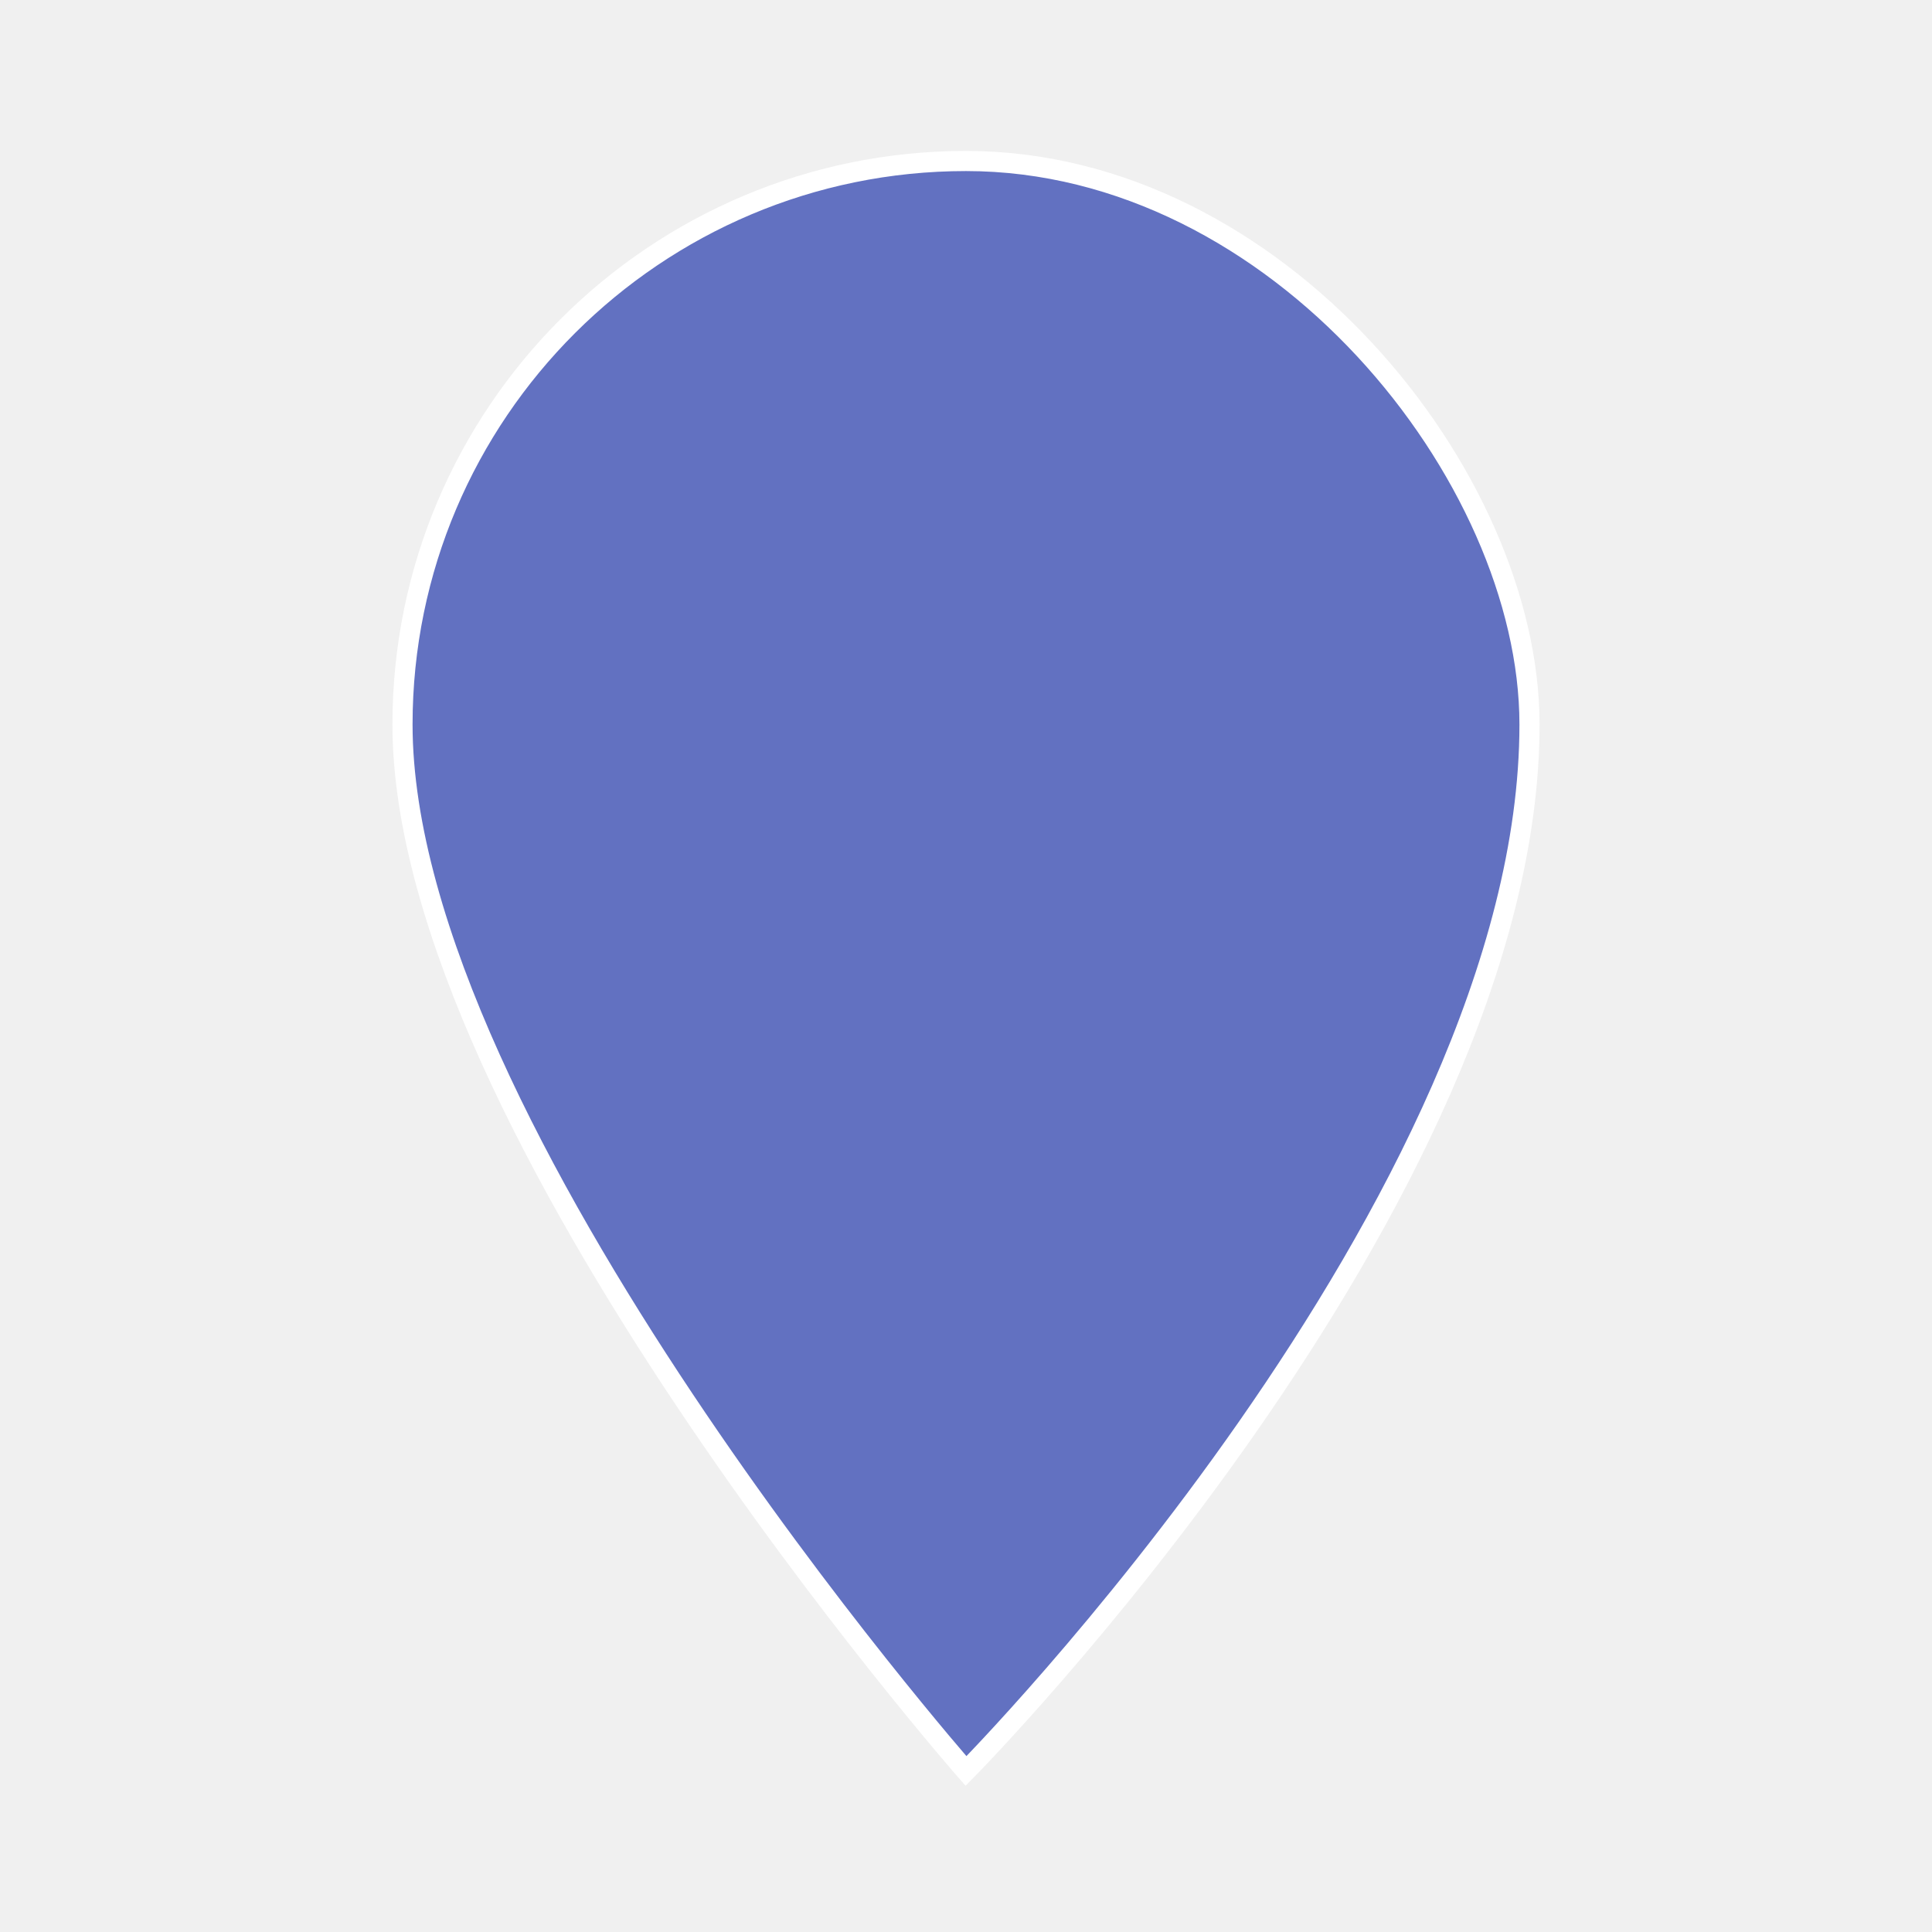
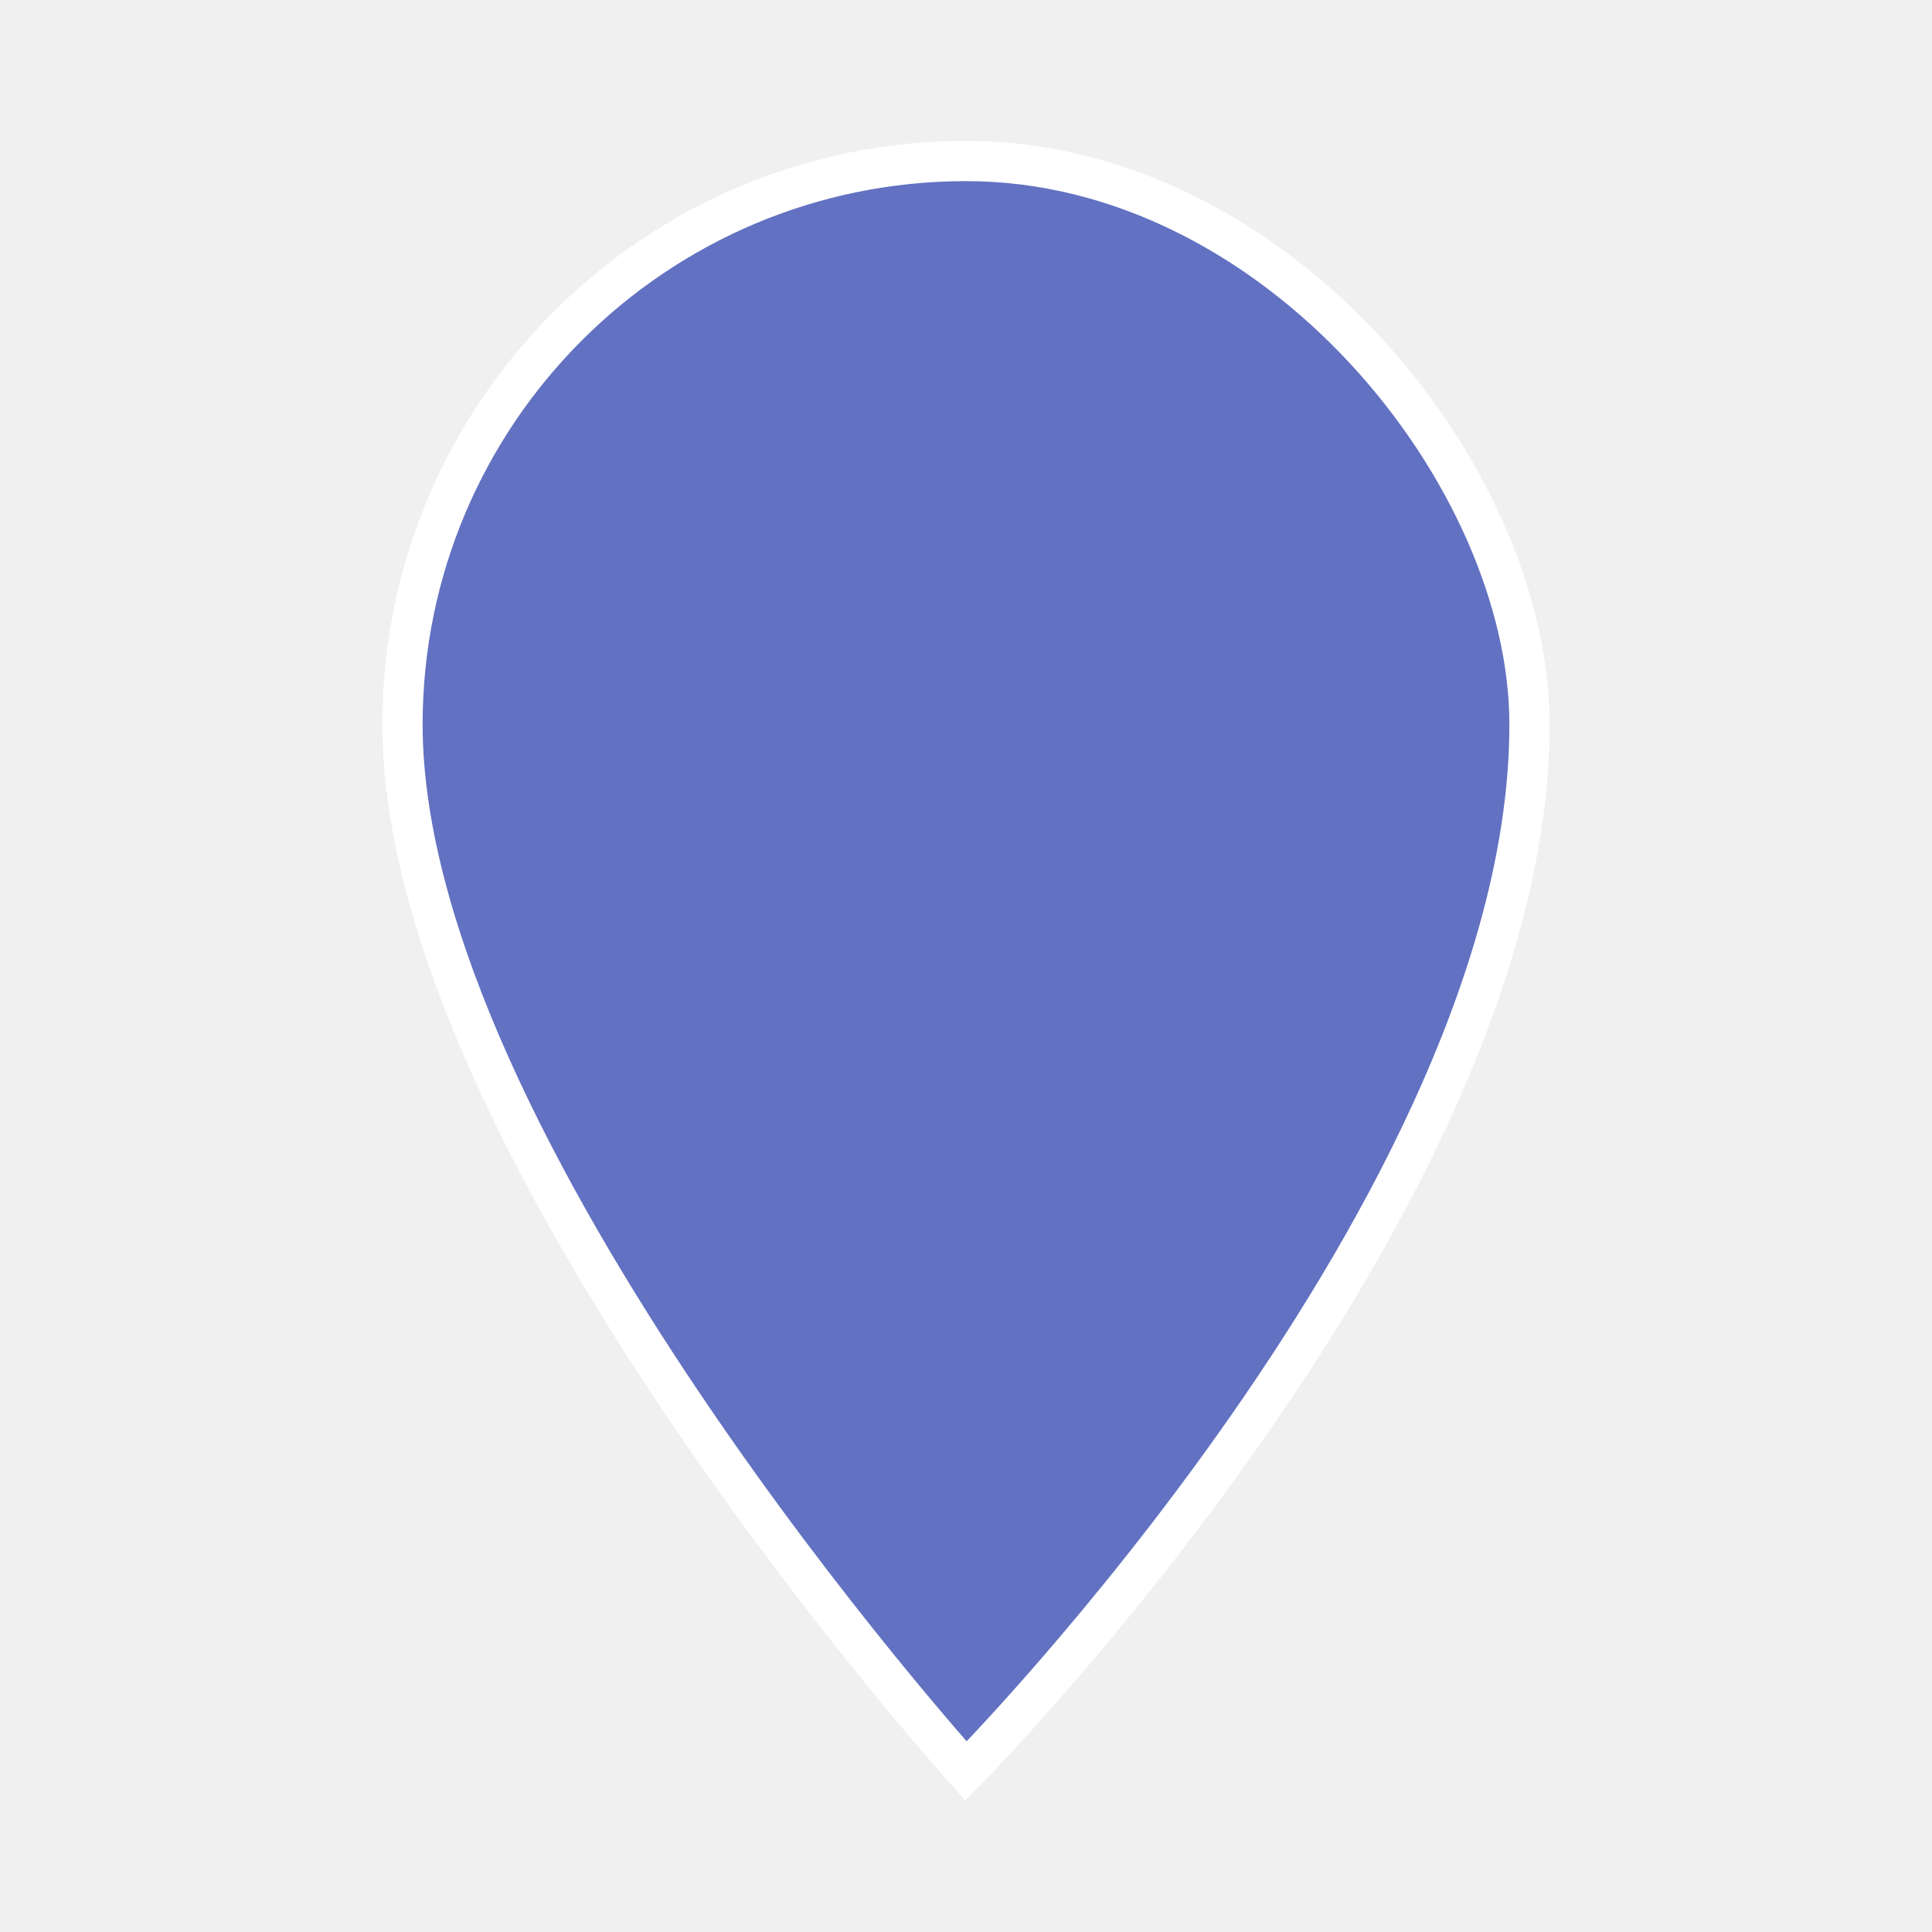
- <svg xmlns="http://www.w3.org/2000/svg" height="96" width="96">
-   <path fill="#3F51B5" fill-opacity="0.8" stroke="#ffffff" stroke-width="1" d="M48 8C32.59 8 20 20.52 20 36c0 20.100 28 52 28 52s28-28.300 28-52c0-12.348-12.52-28-28-28z" />
+ <svg xmlns="http://www.w3.org/2000/svg" height="48" width="48">
+   <path fill="#3F51B5" fill-opacity="0.8" stroke="#ffffff" stroke-width="1" d="M24 4C16.29 4 10 10.26 10 18c0 10.50 14 26 14 26s14-14.150 14-26c0-6.174-6.26-14-14-14z" />
</svg>
